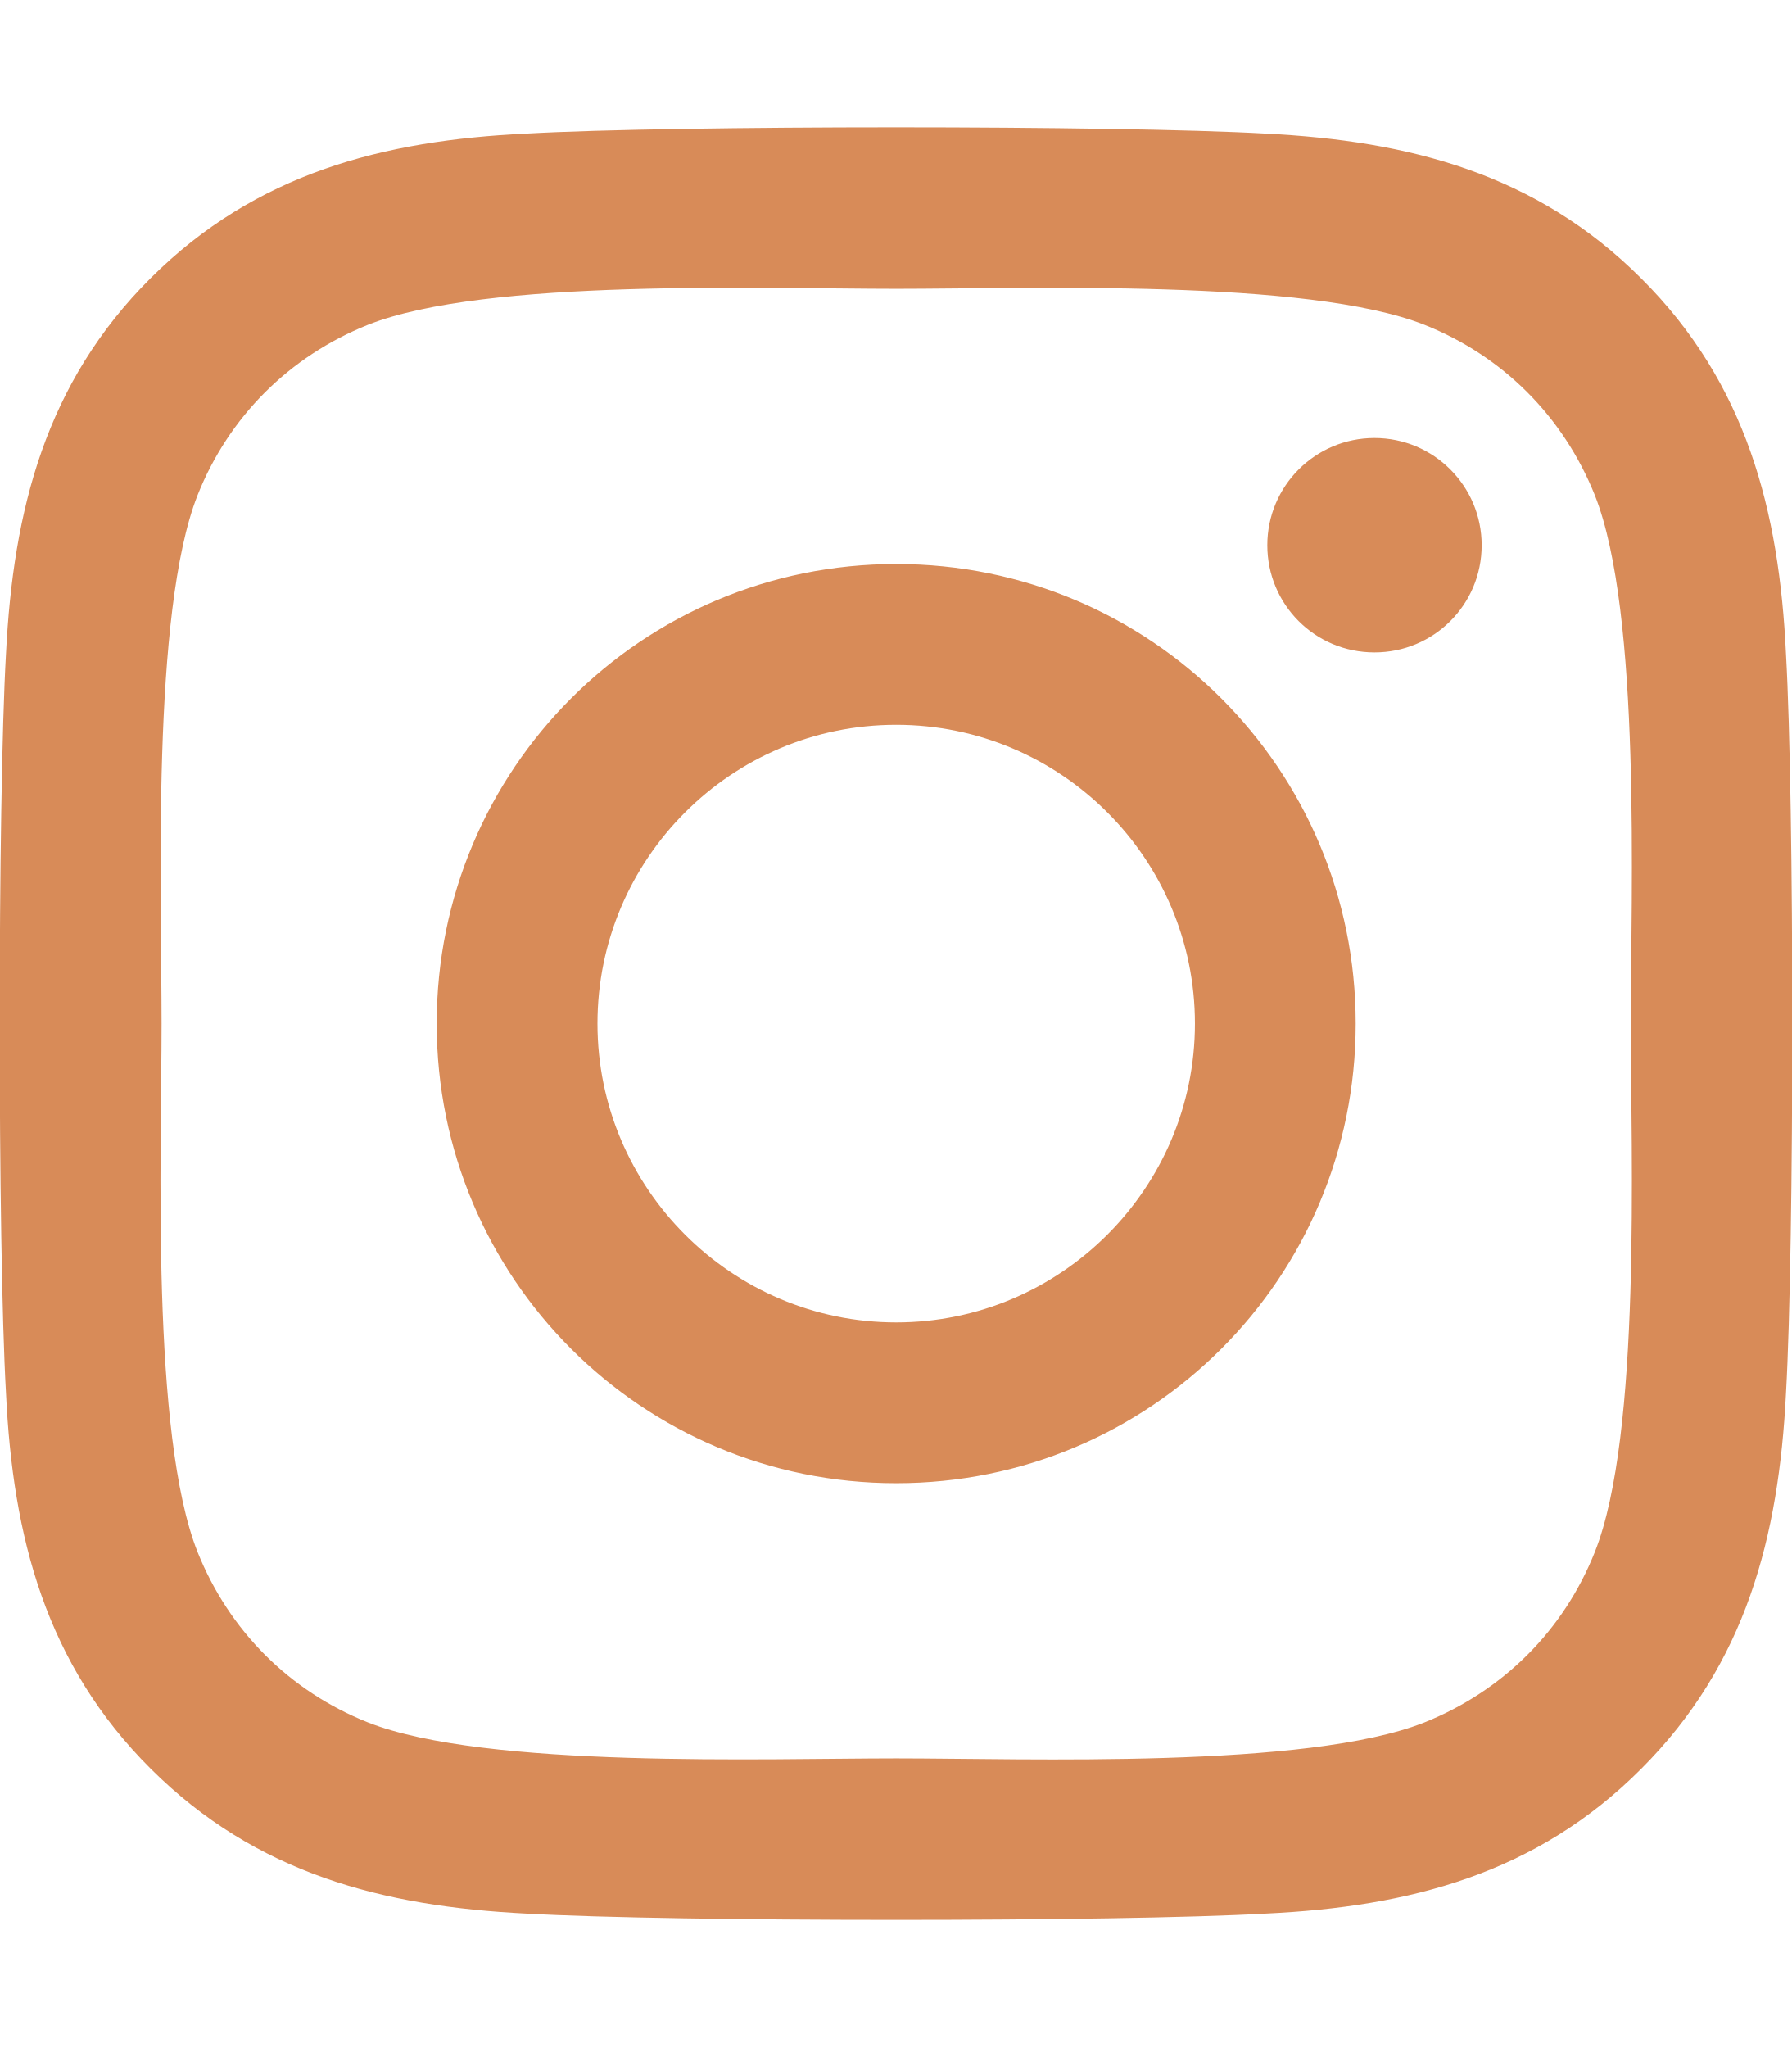
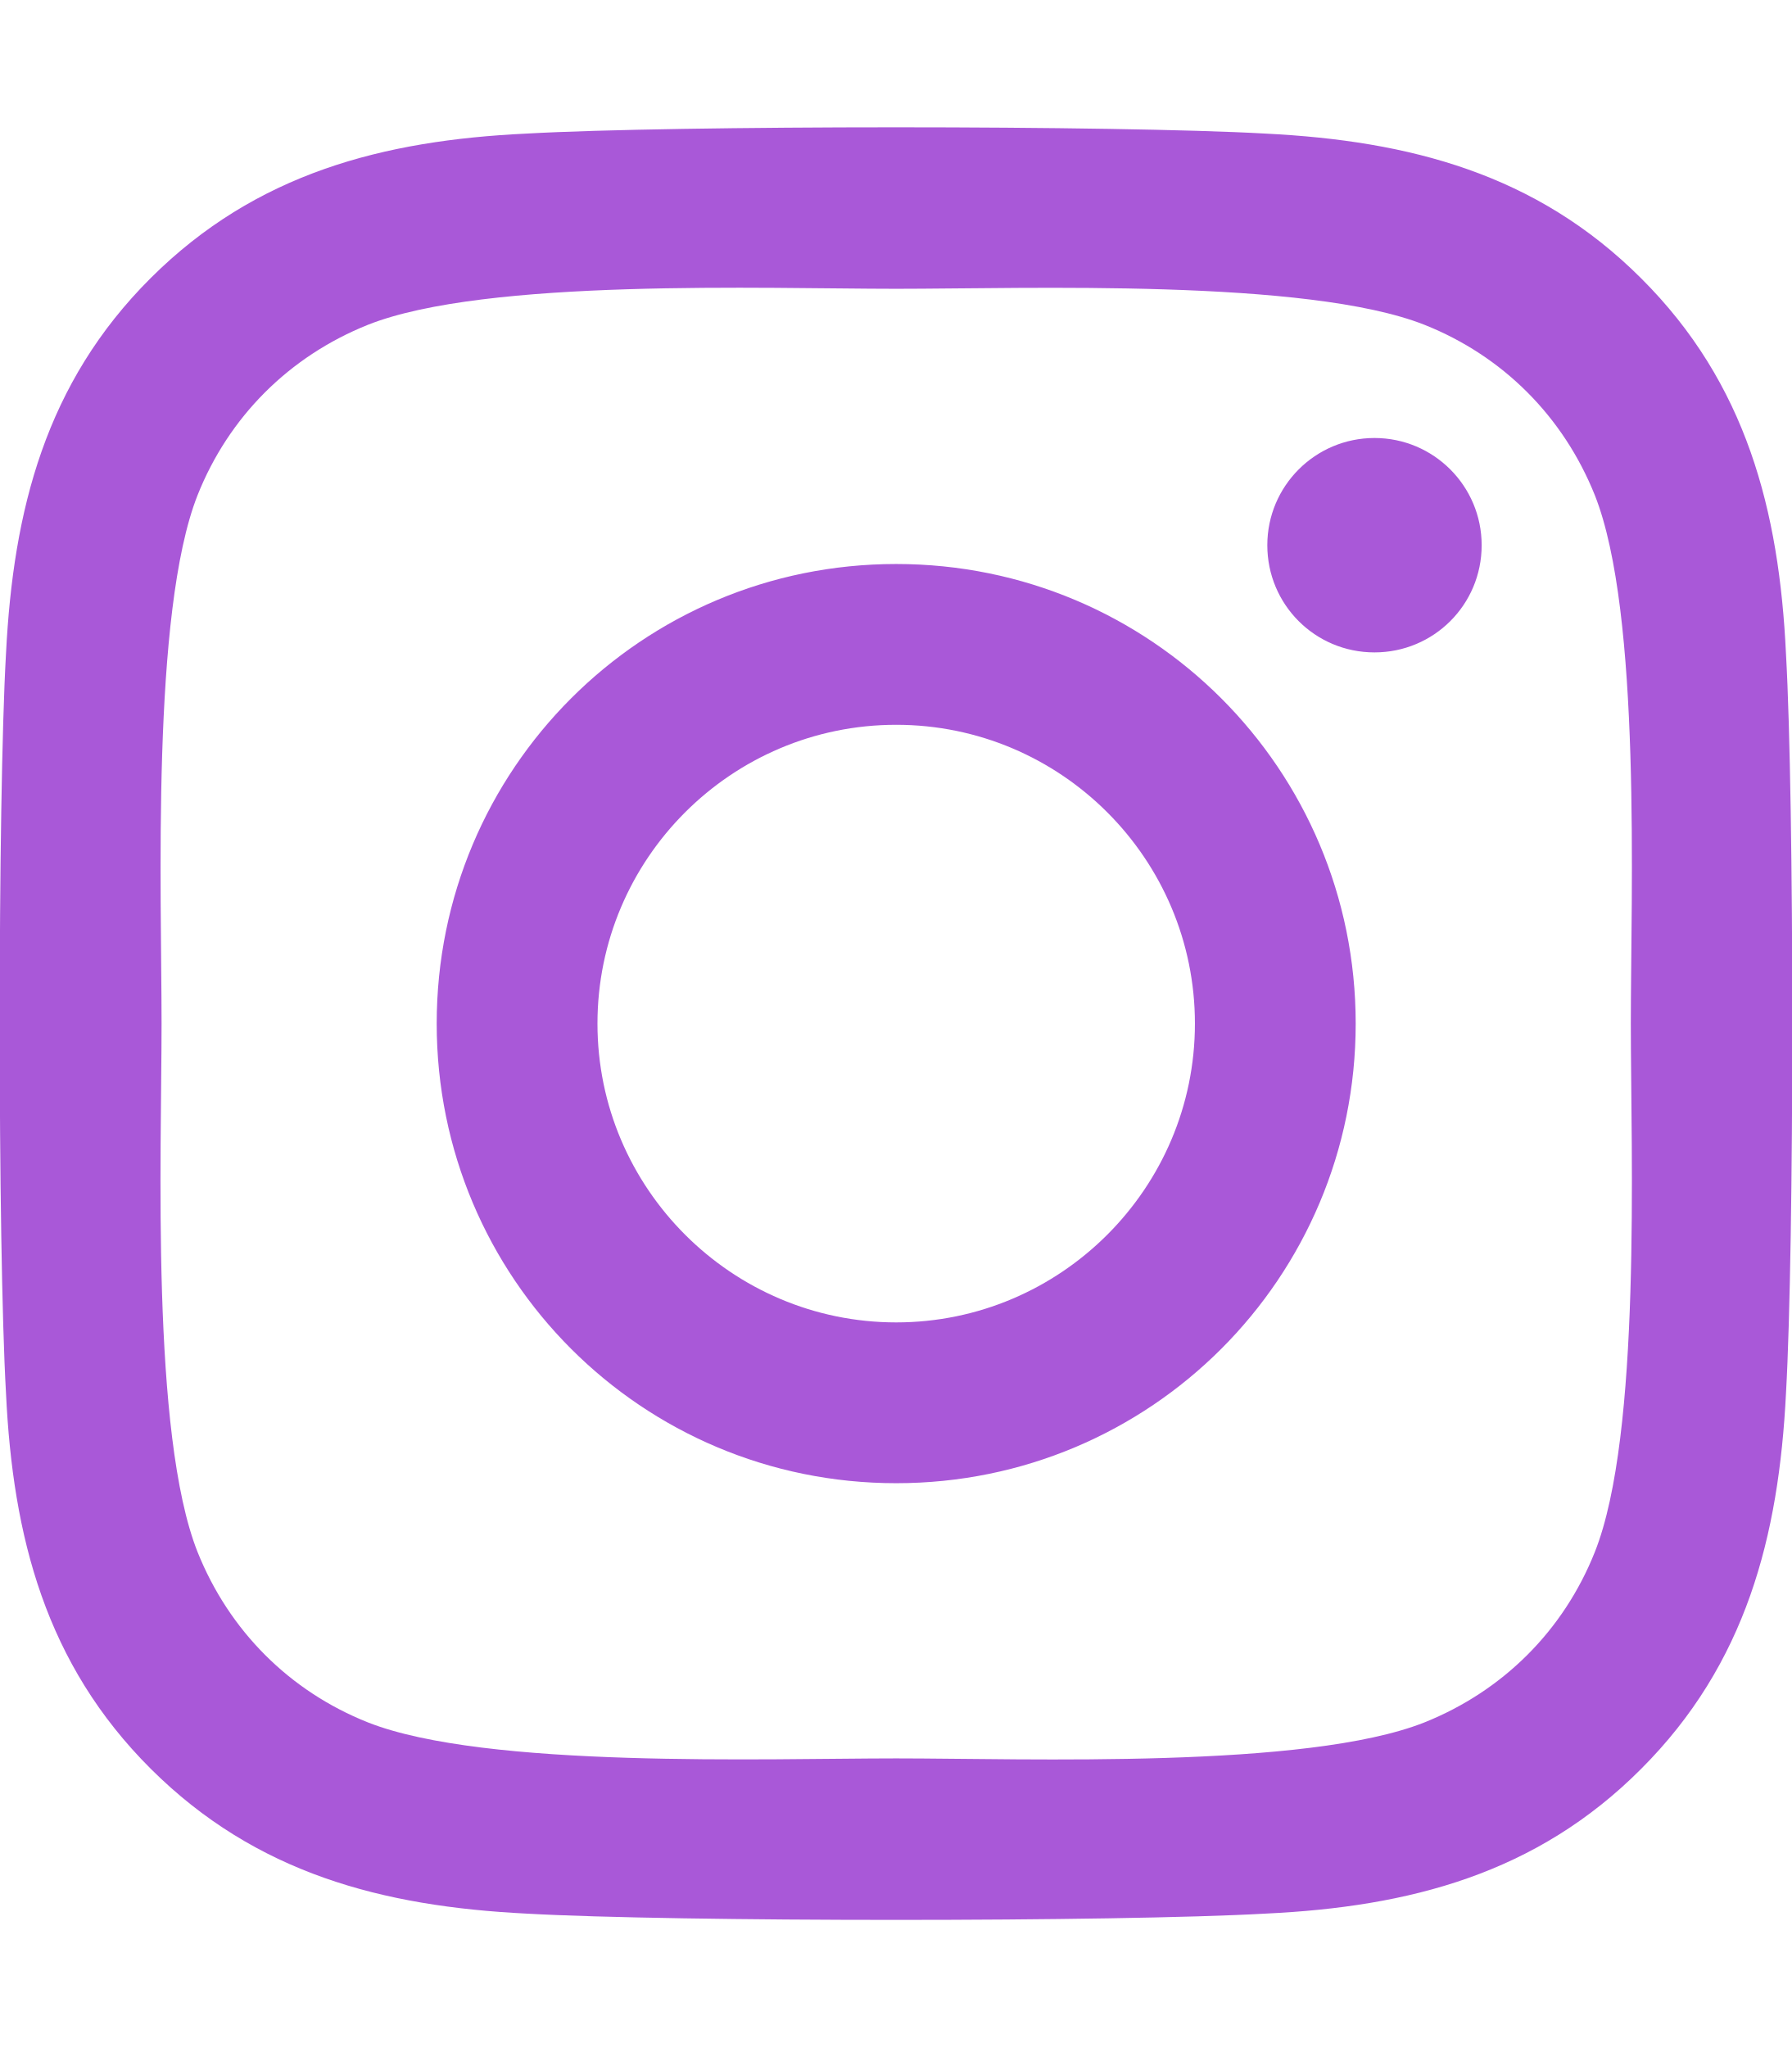
<svg xmlns="http://www.w3.org/2000/svg" viewBox="0 0 448 512">
-   <path fill="#d88b58" d="M224.1 141c-63.6 0-114.9 51.3-114.9 114.9s51.3 114.9 114.9 114.9S339 319.5 339 255.9 287.7 141 224.1 141zm0 189.6c-41.1 0-74.7-33.5-74.7-74.7s33.5-74.7 74.7-74.7 74.7 33.5 74.7 74.7-33.6 74.7-74.7 74.7zm146.4-194.3c0 14.9-12 26.8-26.8 26.8-14.9 0-26.8-12-26.8-26.8s12-26.8 26.8-26.8 26.8 12 26.8 26.8zm76.1 27.2c-1.7-35.9-9.9-67.7-36.2-93.9-26.2-26.2-58-34.4-93.9-36.2-37-2.1-147.9-2.1-184.9 0-35.8 1.7-67.6 9.9-93.9 36.1s-34.4 58-36.2 93.9c-2.1 37-2.1 147.9 0 184.9 1.7 35.9 9.9 67.7 36.2 93.9s58 34.4 93.9 36.2c37 2.1 147.9 2.1 184.9 0 35.9-1.7 67.7-9.9 93.9-36.2 26.2-26.2 34.4-58 36.2-93.9 2.1-37 2.1-147.8 0-184.8zM398.8 388c-7.8 19.6-22.9 34.7-42.6 42.6-29.5 11.7-99.5 9-132.1 9s-102.7 2.6-132.1-9c-19.6-7.8-34.7-22.9-42.6-42.6-11.7-29.5-9-99.5-9-132.1s-2.6-102.7 9-132.1c7.8-19.6 22.9-34.7 42.6-42.6 29.5-11.7 99.5-9 132.1-9s102.7-2.6 132.1 9c19.6 7.8 34.7 22.9 42.6 42.6 11.7 29.5 9 99.5 9 132.1s2.7 102.7-9 132.1z" />
+   <path fill="#a958d8" d="M224.1 141c-63.6 0-114.9 51.3-114.9 114.9s51.3 114.9 114.9 114.9S339 319.5 339 255.9 287.7 141 224.1 141zm0 189.6c-41.1 0-74.7-33.5-74.7-74.7s33.5-74.7 74.7-74.7 74.7 33.5 74.7 74.7-33.6 74.7-74.7 74.7zm146.4-194.3c0 14.9-12 26.8-26.8 26.8-14.9 0-26.8-12-26.8-26.8s12-26.8 26.8-26.8 26.8 12 26.8 26.8zm76.1 27.2c-1.7-35.9-9.9-67.7-36.2-93.9-26.2-26.2-58-34.4-93.9-36.2-37-2.1-147.9-2.1-184.9 0-35.8 1.7-67.6 9.9-93.9 36.1s-34.4 58-36.2 93.9c-2.1 37-2.1 147.9 0 184.9 1.7 35.9 9.9 67.7 36.2 93.9s58 34.4 93.9 36.2c37 2.1 147.9 2.1 184.9 0 35.9-1.7 67.7-9.9 93.9-36.2 26.2-26.2 34.4-58 36.2-93.9 2.1-37 2.1-147.8 0-184.8zM398.8 388c-7.8 19.6-22.9 34.7-42.6 42.6-29.5 11.7-99.5 9-132.1 9s-102.7 2.6-132.1-9c-19.6-7.8-34.7-22.9-42.6-42.6-11.7-29.5-9-99.5-9-132.1s-2.6-102.7 9-132.1c7.8-19.6 22.9-34.7 42.6-42.6 29.5-11.7 99.5-9 132.1-9s102.7-2.6 132.1 9c19.6 7.8 34.7 22.9 42.6 42.6 11.7 29.5 9 99.5 9 132.1s2.7 102.7-9 132.1z" />
</svg>
